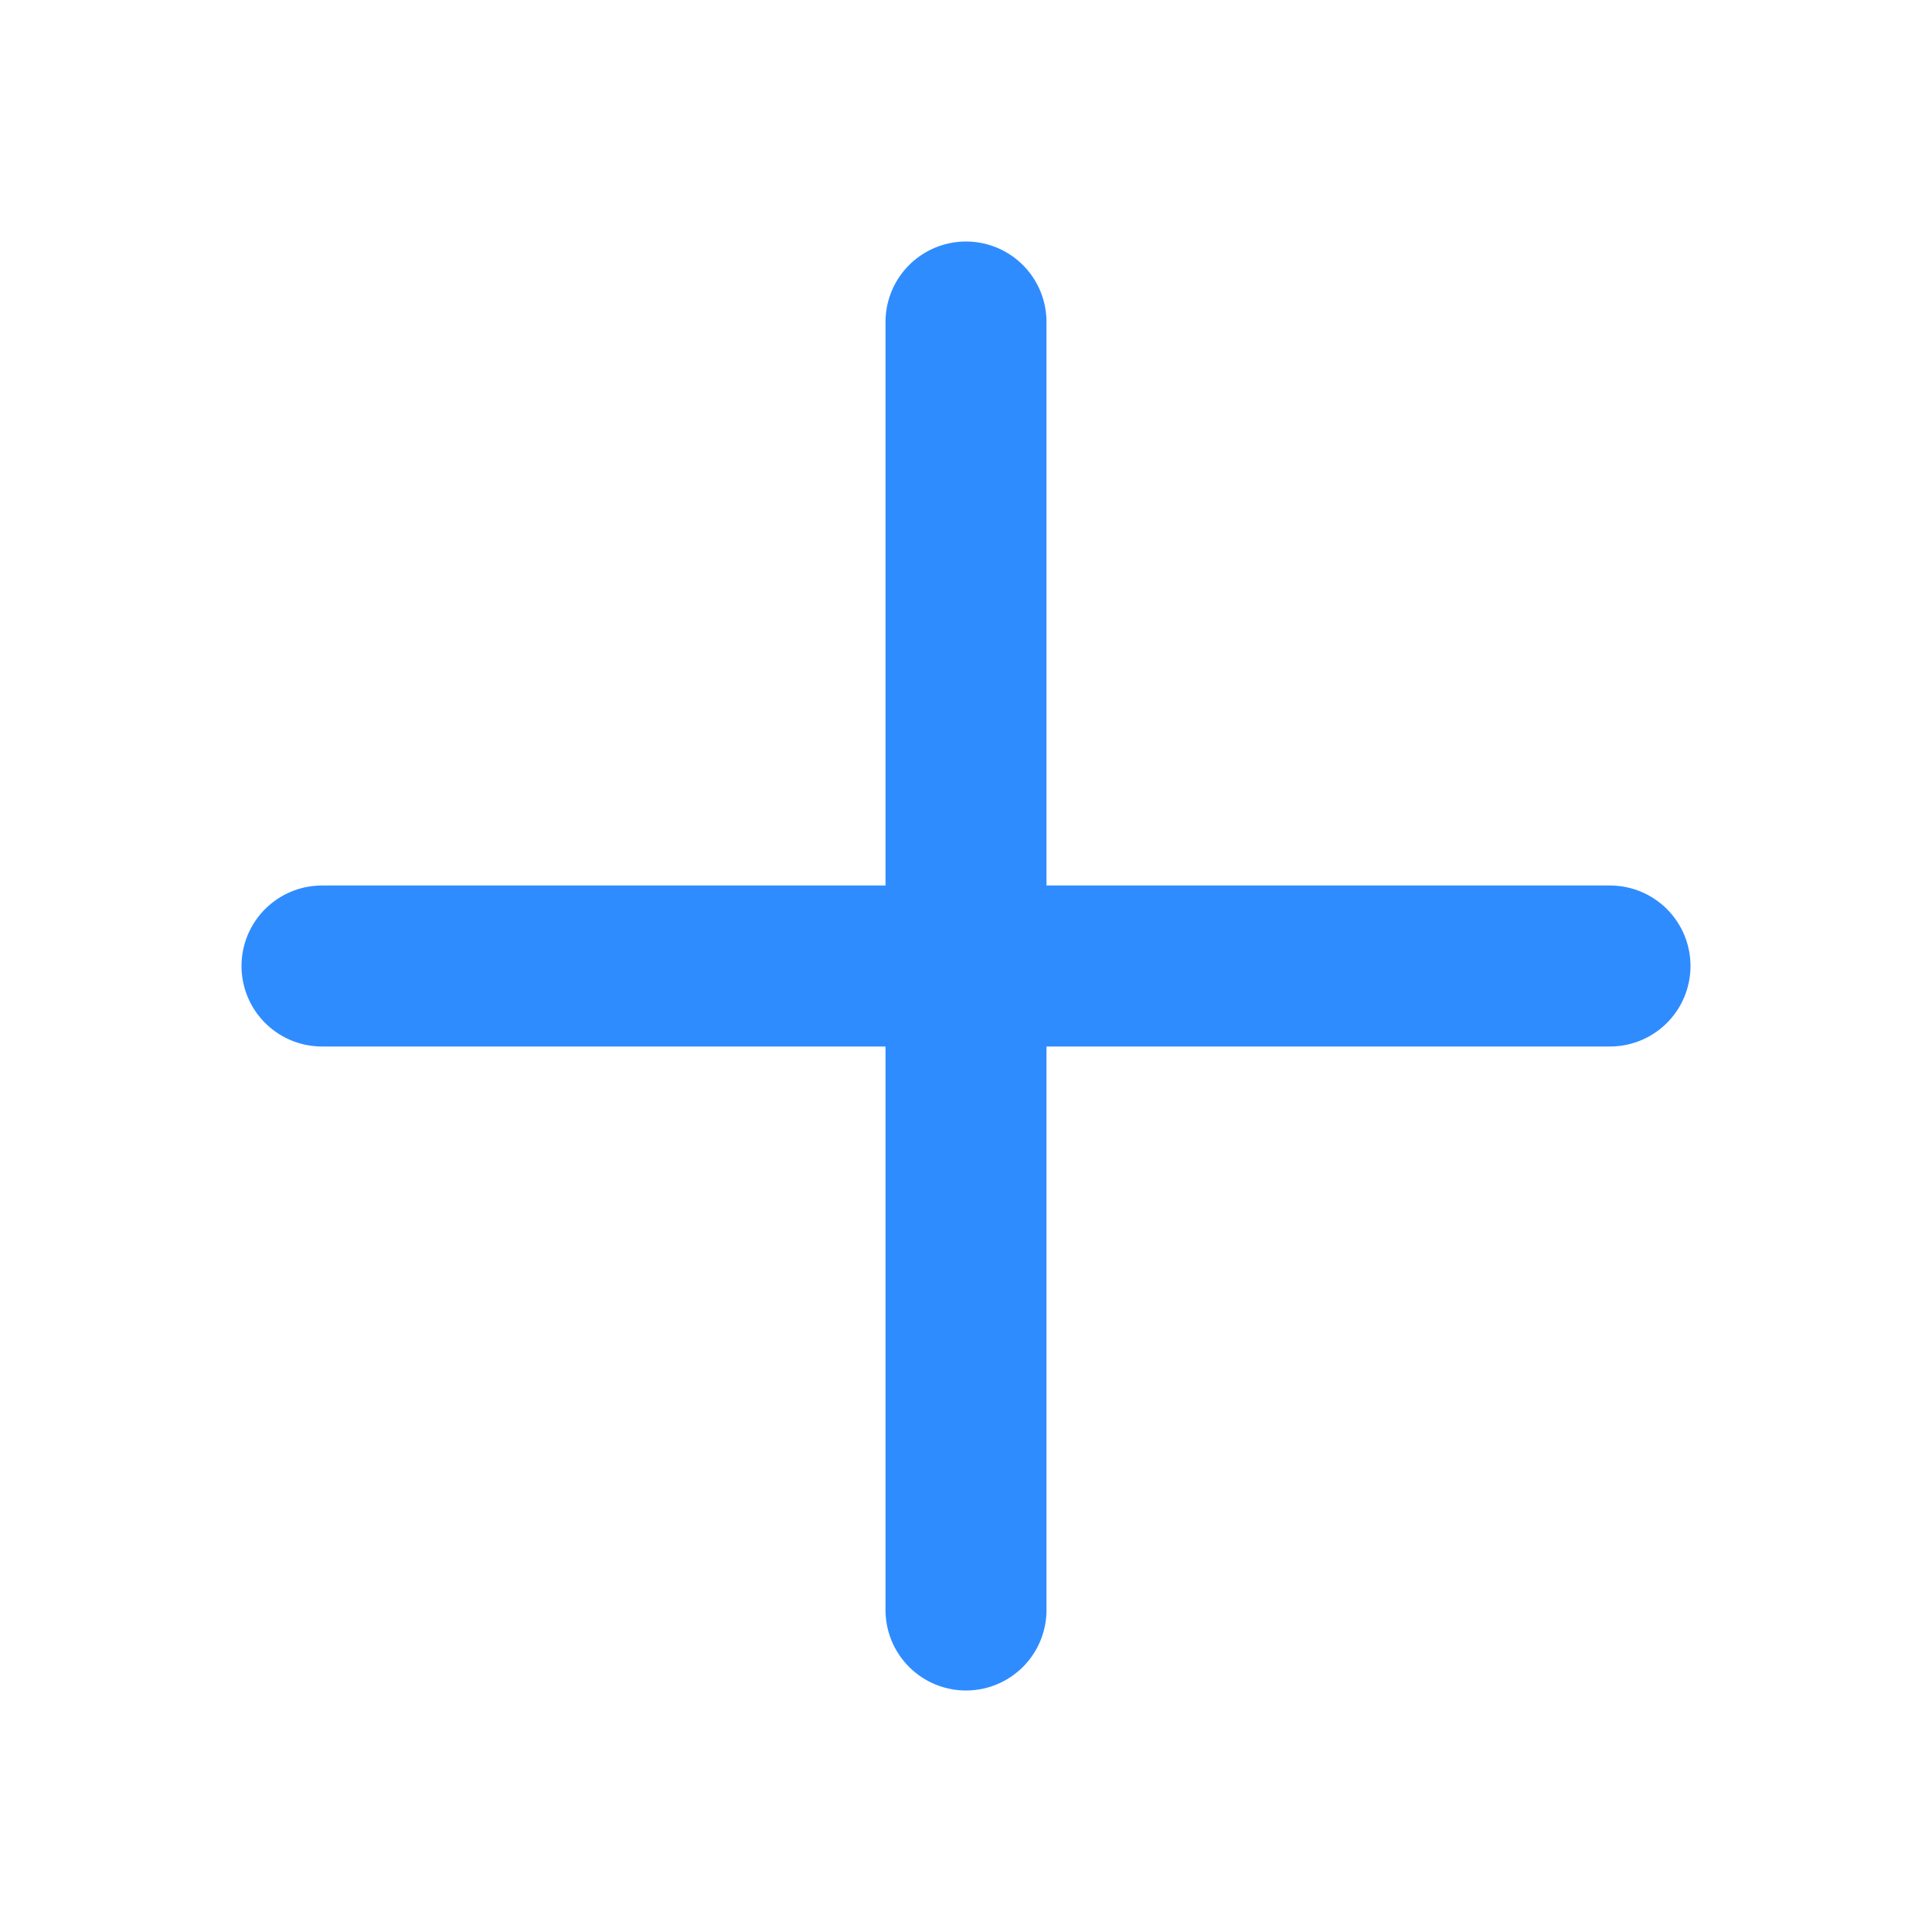
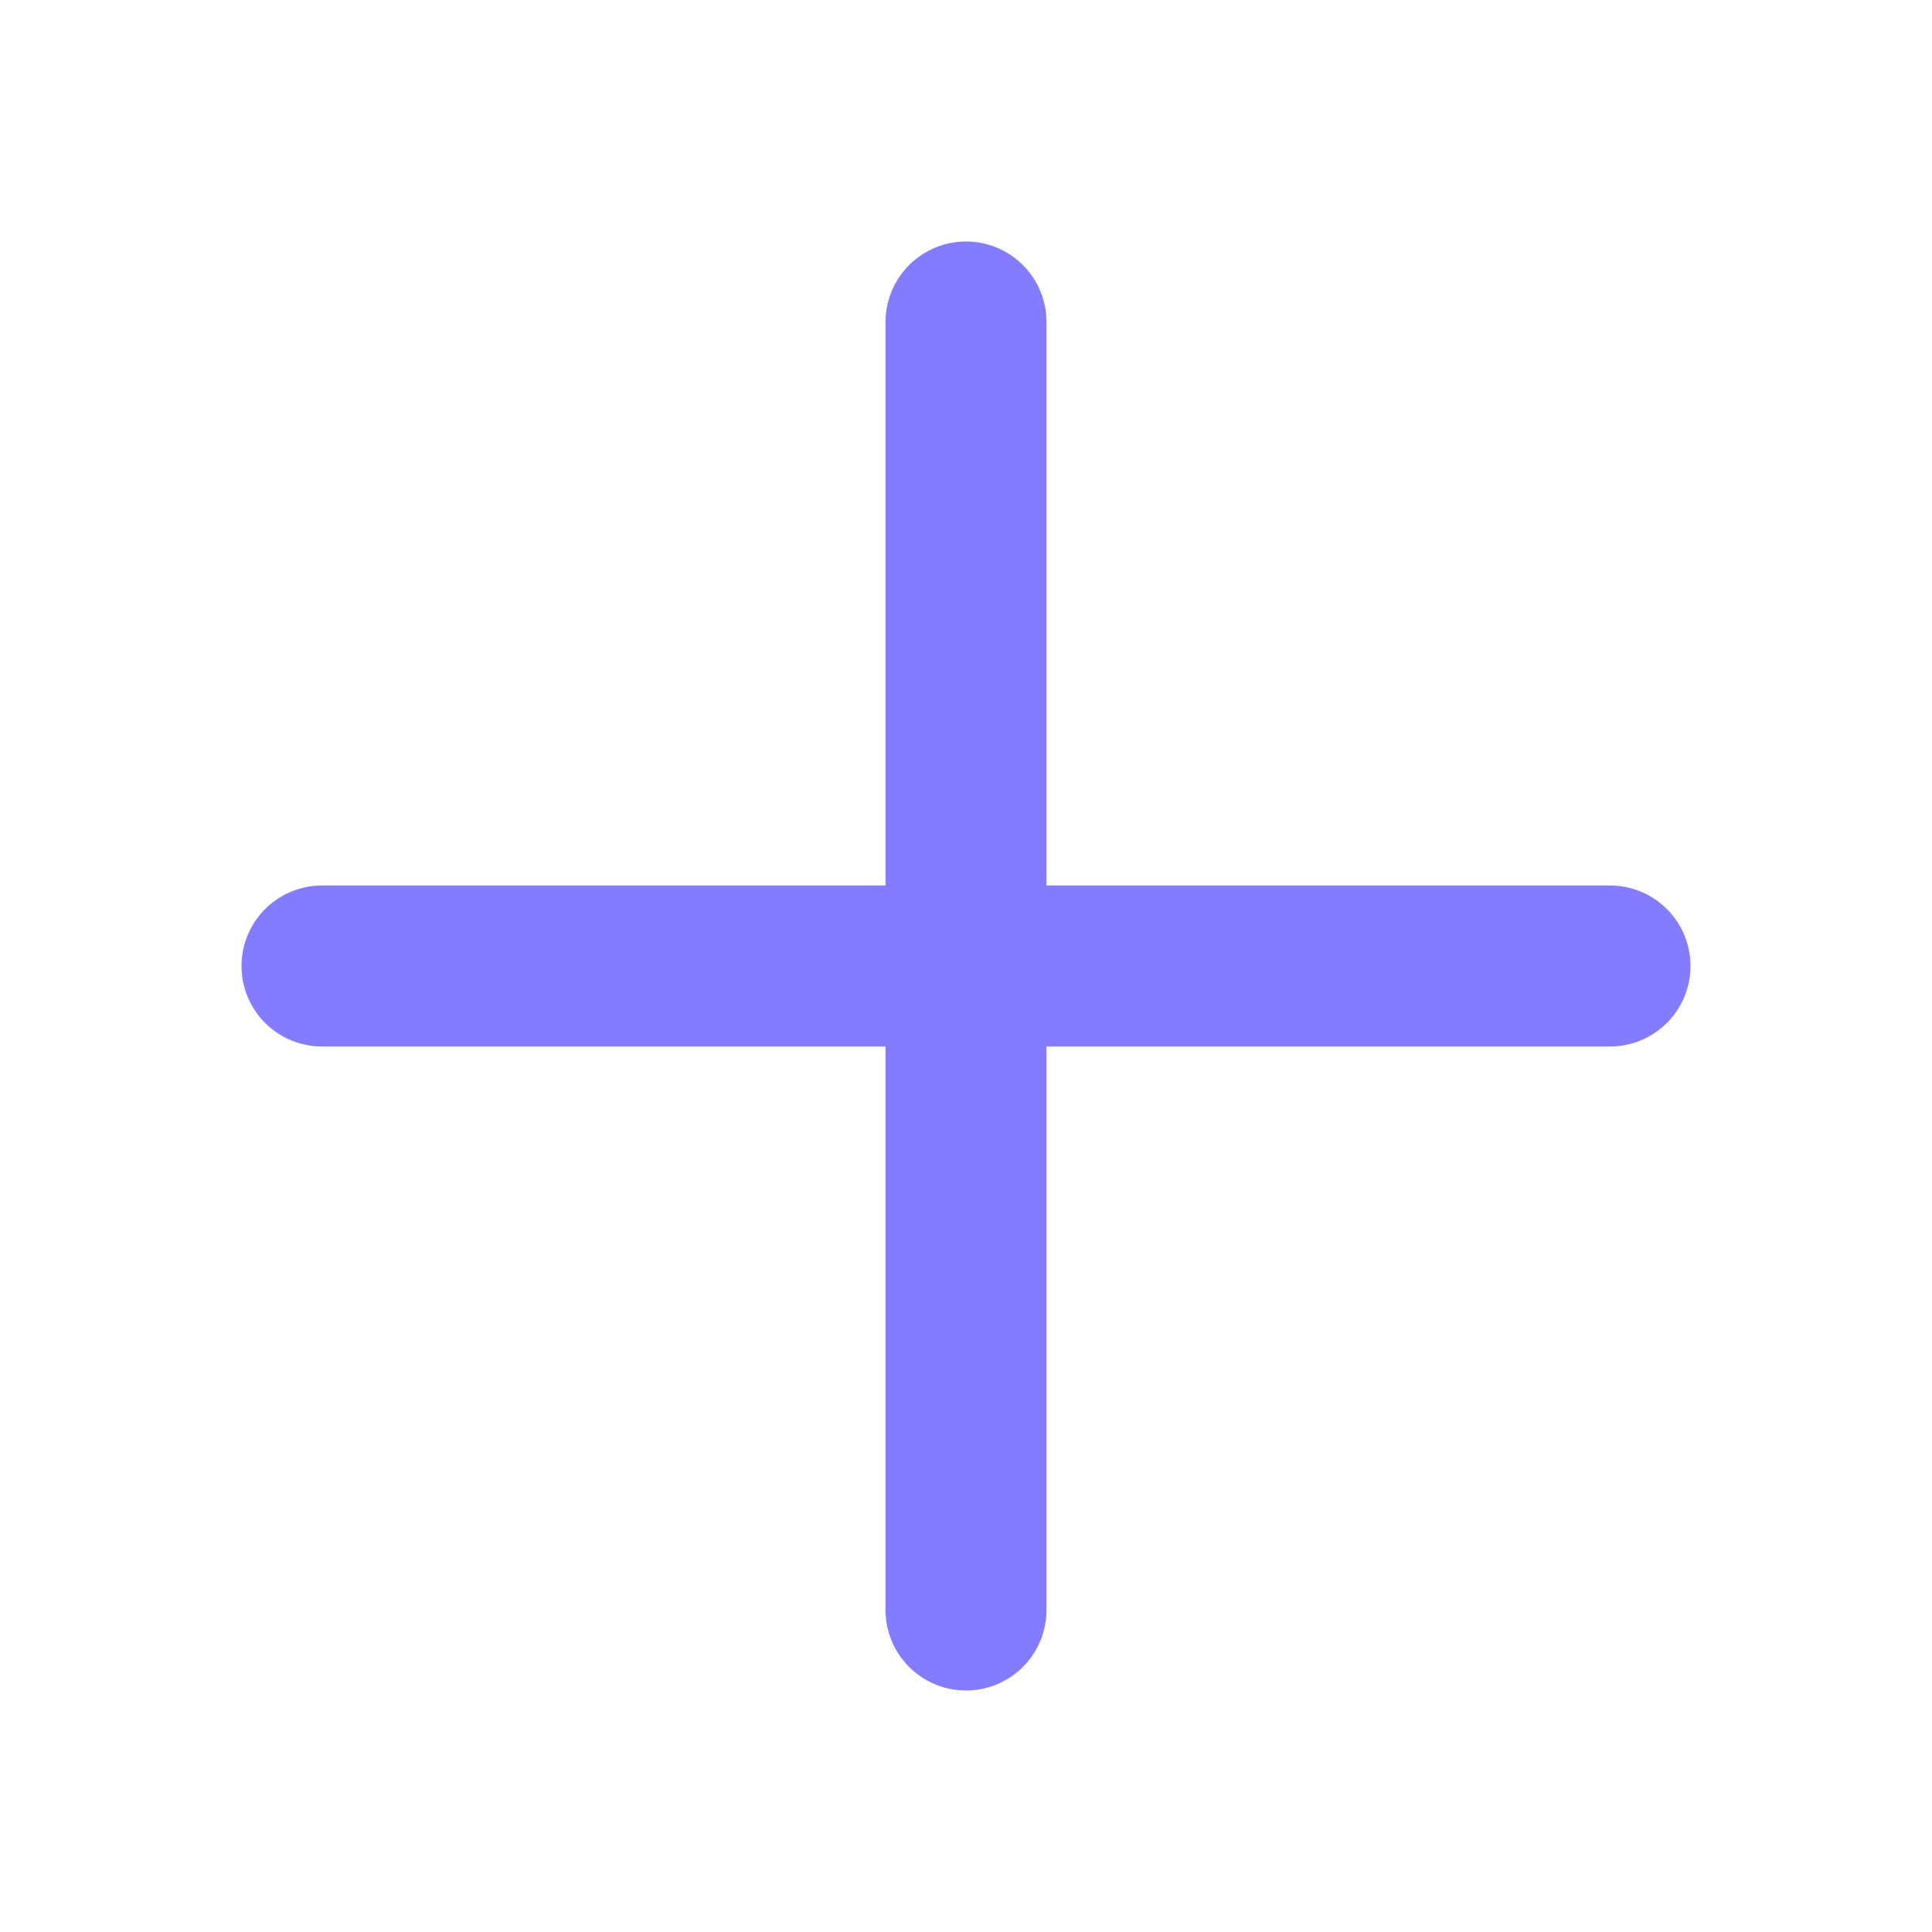
- <svg xmlns="http://www.w3.org/2000/svg" width="48" height="48" viewBox="0 0 24 24" fill="none" stroke="#2f8cff" stroke-width="2" stroke-linecap="round" stroke-linejoin="round">
+ <svg xmlns="http://www.w3.org/2000/svg" width="48" height="48" viewBox="0 0 24 24" fill="none" stroke="#837cff" stroke-width="2" stroke-linecap="round" stroke-linejoin="round">
  <line x1="12" y1="4" x2="12" y2="20" />
  <line x1="4" y1="12" x2="20" y2="12" />
</svg>
